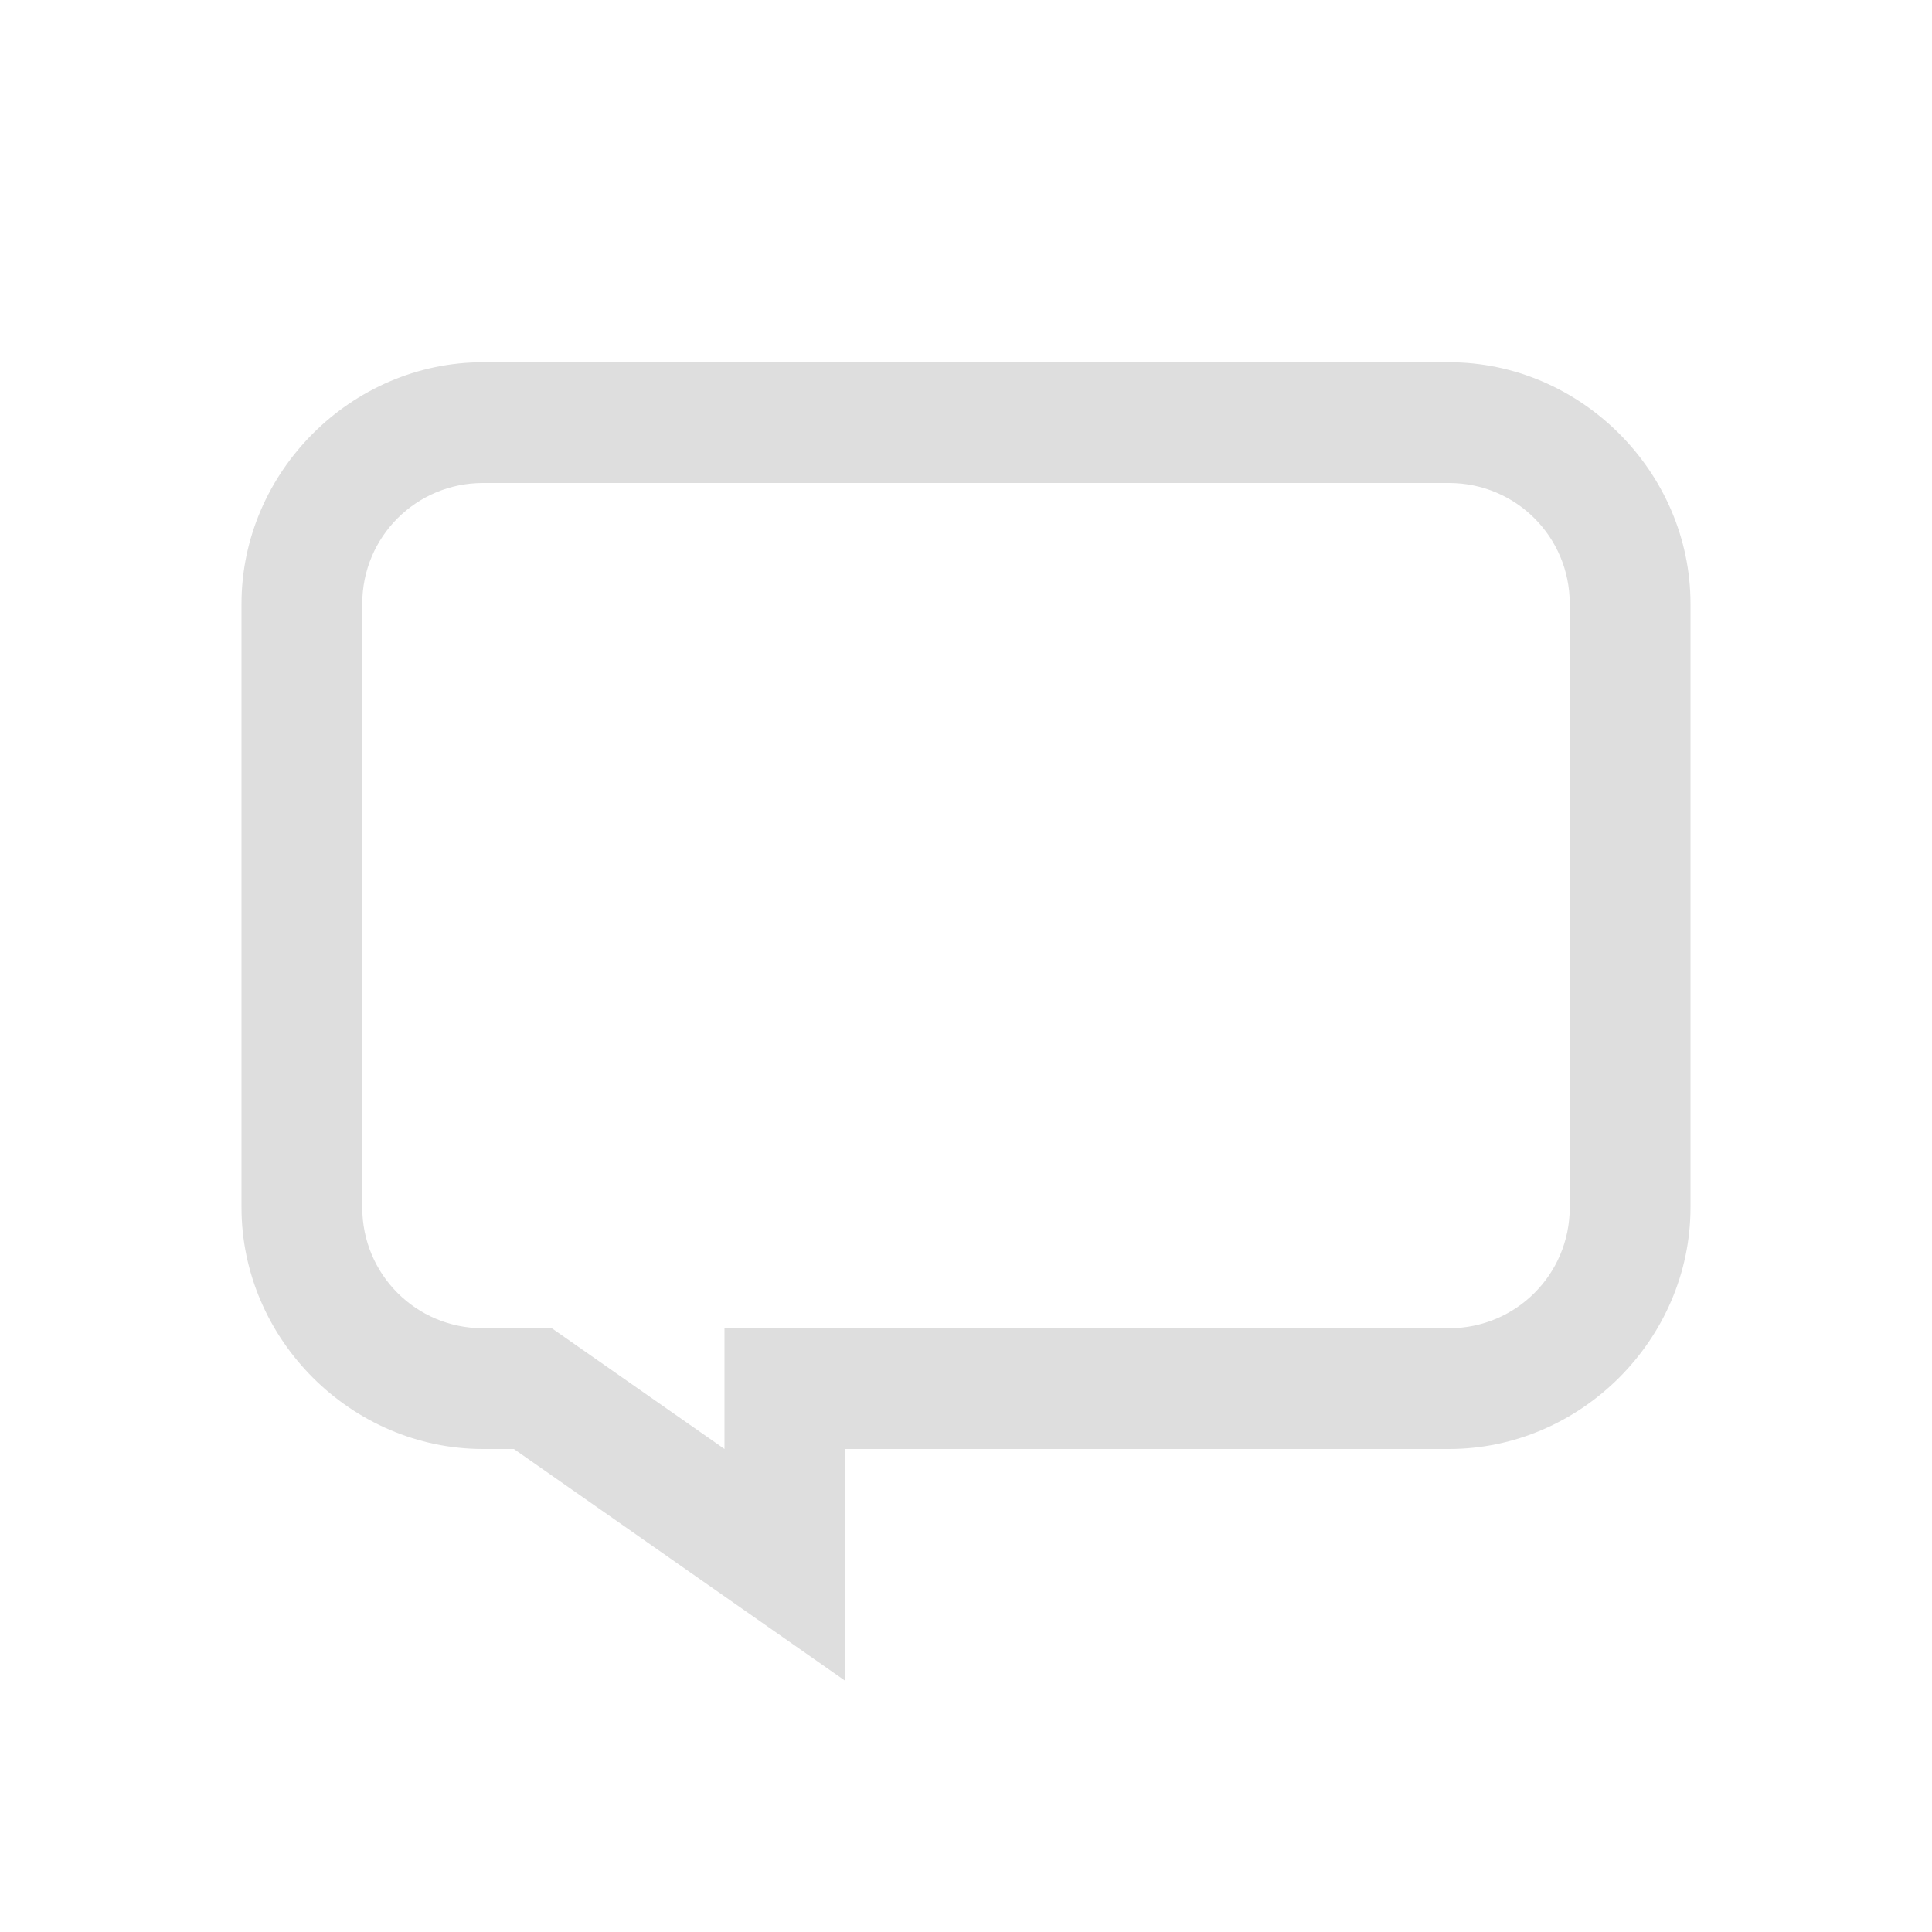
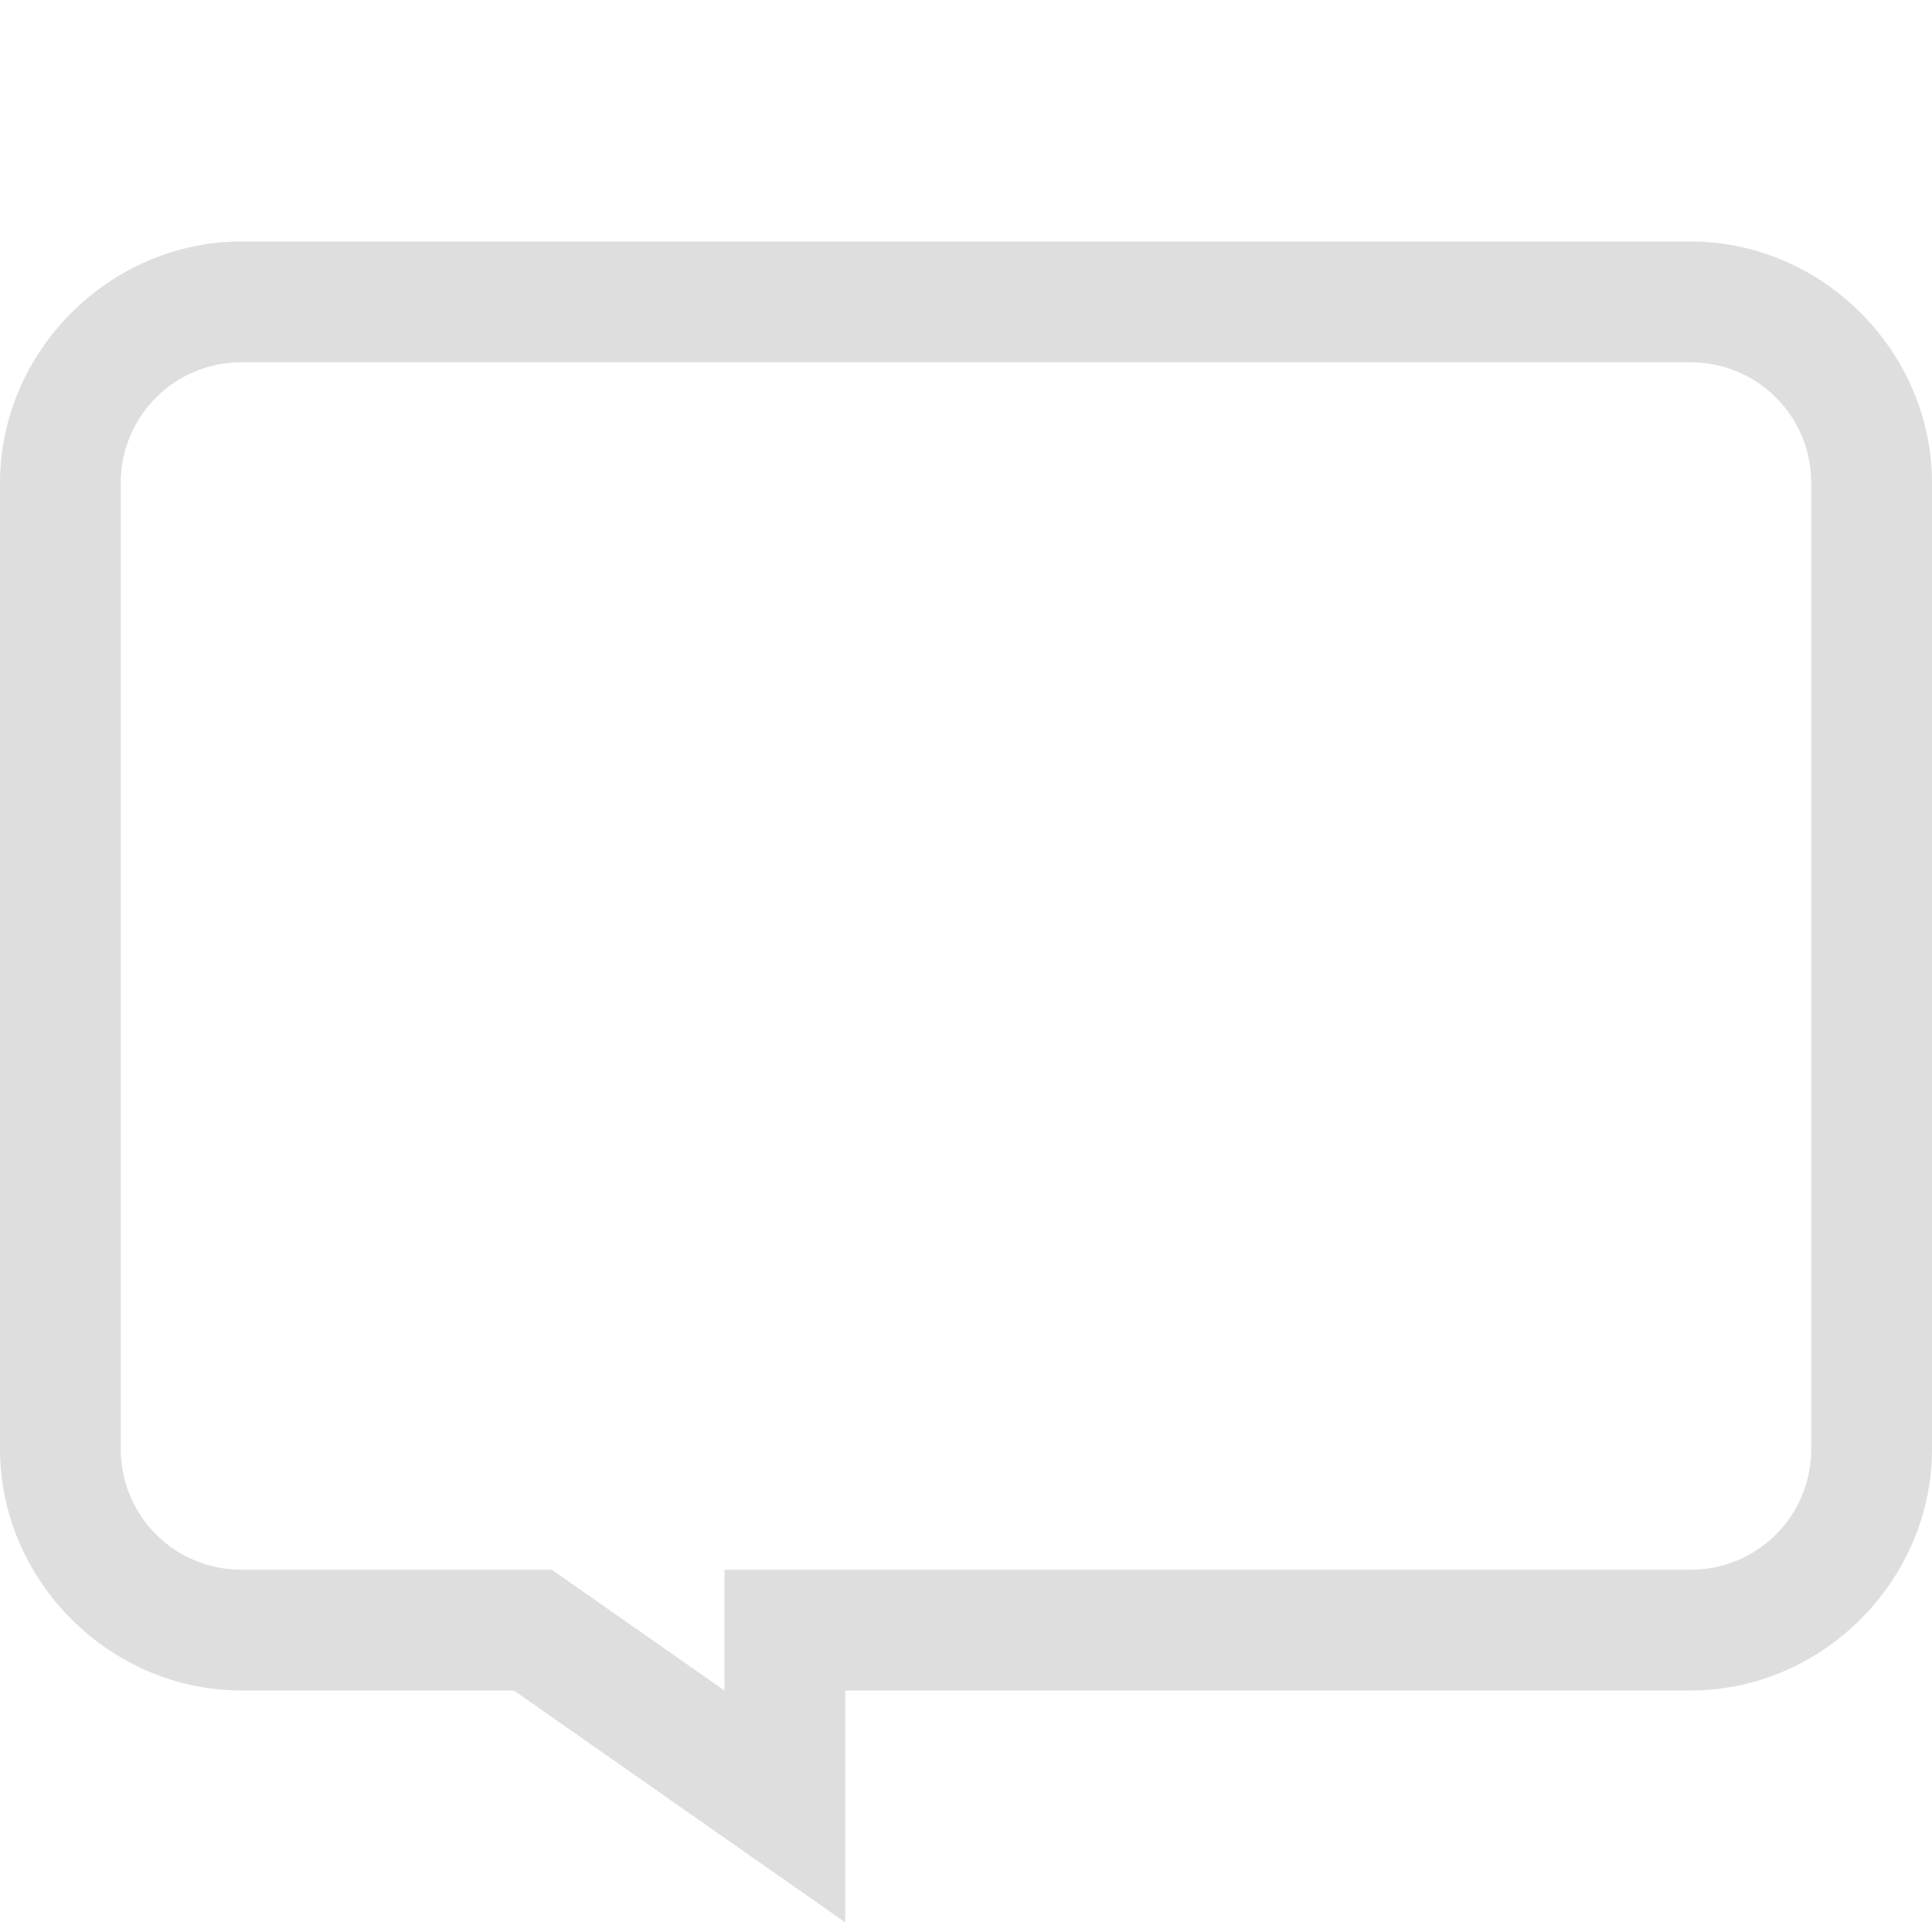
<svg xmlns="http://www.w3.org/2000/svg" version="1.1" viewBox="0 0 16 16">
  <defs>
    <style id="current-color-scheme" type="text/css">.ColorScheme-Text {
        color:#dedede;
      }</style>
  </defs>
-   <path d="m4 3c-1.091 0-2 0.909-2 2v5c0 1.091 0.909 2 2 2h0.256l2.744 1.92v-1.92h5c1.091 0 2-0.909 2-2v-5c0-1.091-0.909-2-2-2h-8zm0 1h8c0.554 0 1 0.446 1 1v5c0 0.554-0.446 1-1 1h-6v1l-1.43-1h-0.57c-0.554 0-1-0.446-1-1v-5c0-0.554 0.446-1 1-1z" class="ColorScheme-Text" fill="currentColor" />
+   <path class="ColorScheme-Text" d="m2 2c-1.091 0-2 0.909-2 2v8c0 1.091 0.909 2 2 2h2.256l2.744 1.92v-1.92h7c1.091 0 2-0.909 2-2v-8c0-1.091-0.909-2-2-2h-12zm0 1h12c0.554 0 1 0.446 1 1v8c0 0.554-0.446 1-1 1h-8v1l-1.43-1h-2.57c-0.554 0-1-0.446-1-1v-8c0-0.554 0.446-1 1-1z" fill="currentColor" />
</svg>
